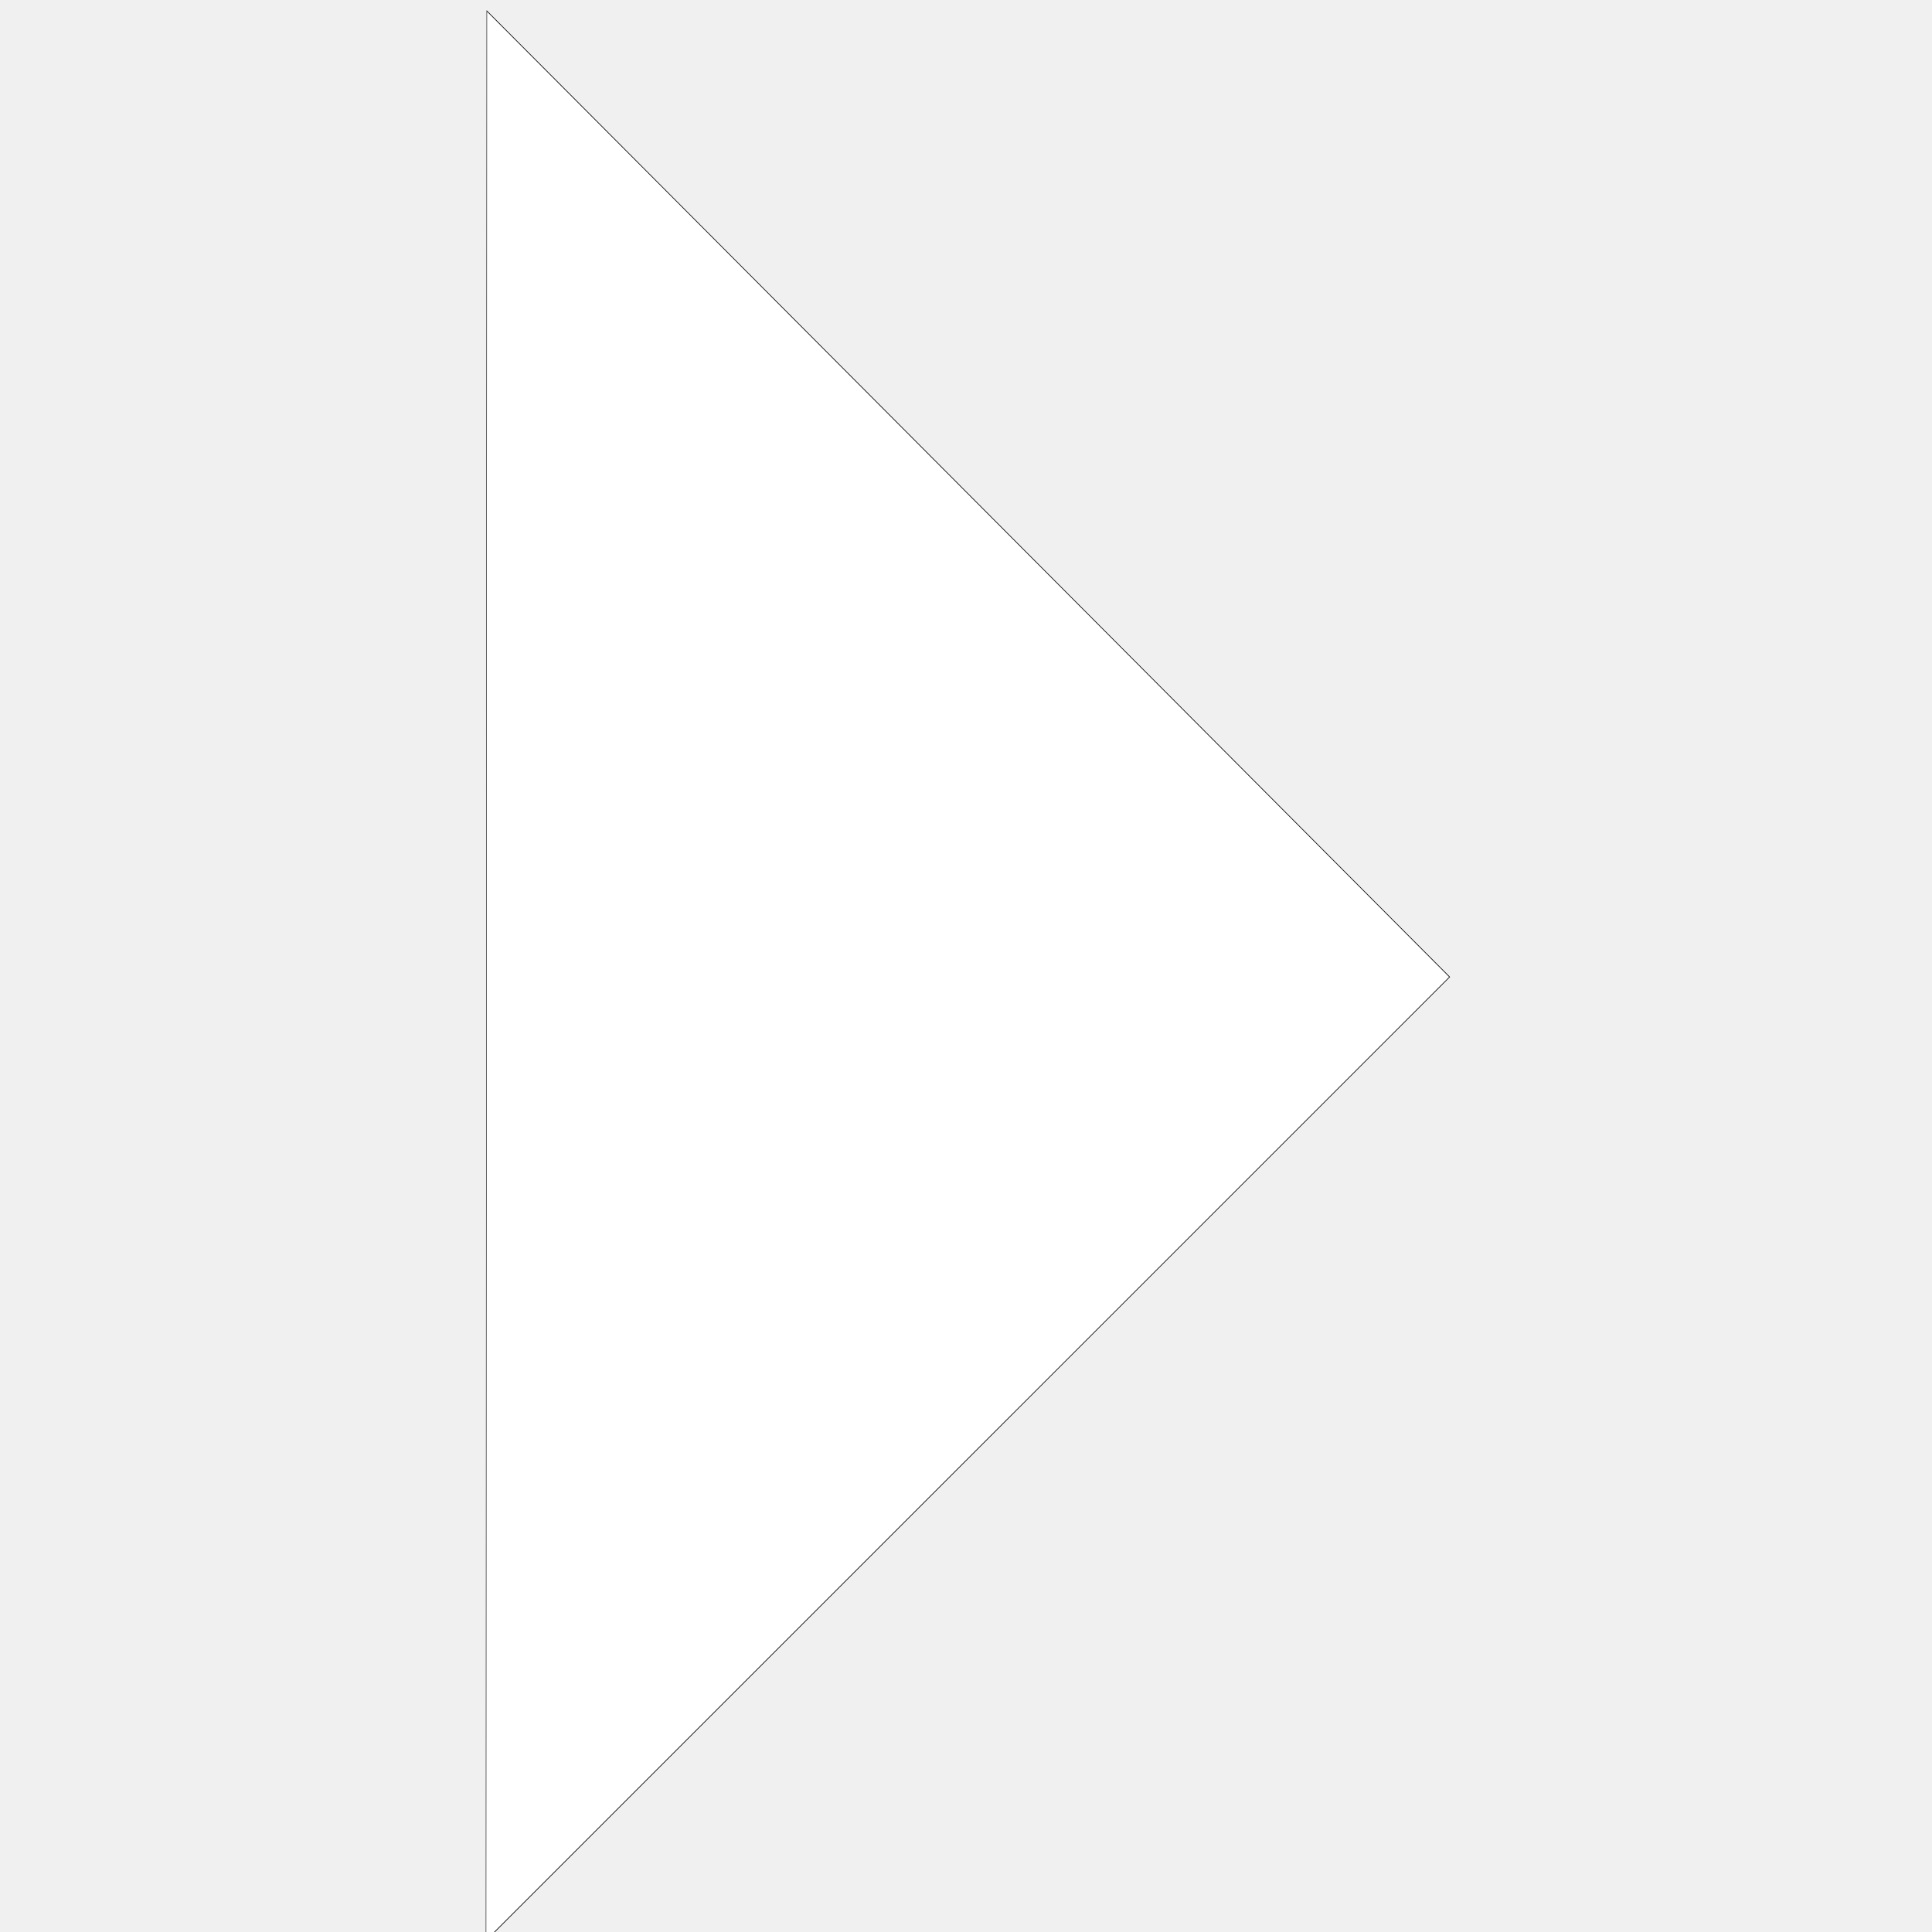
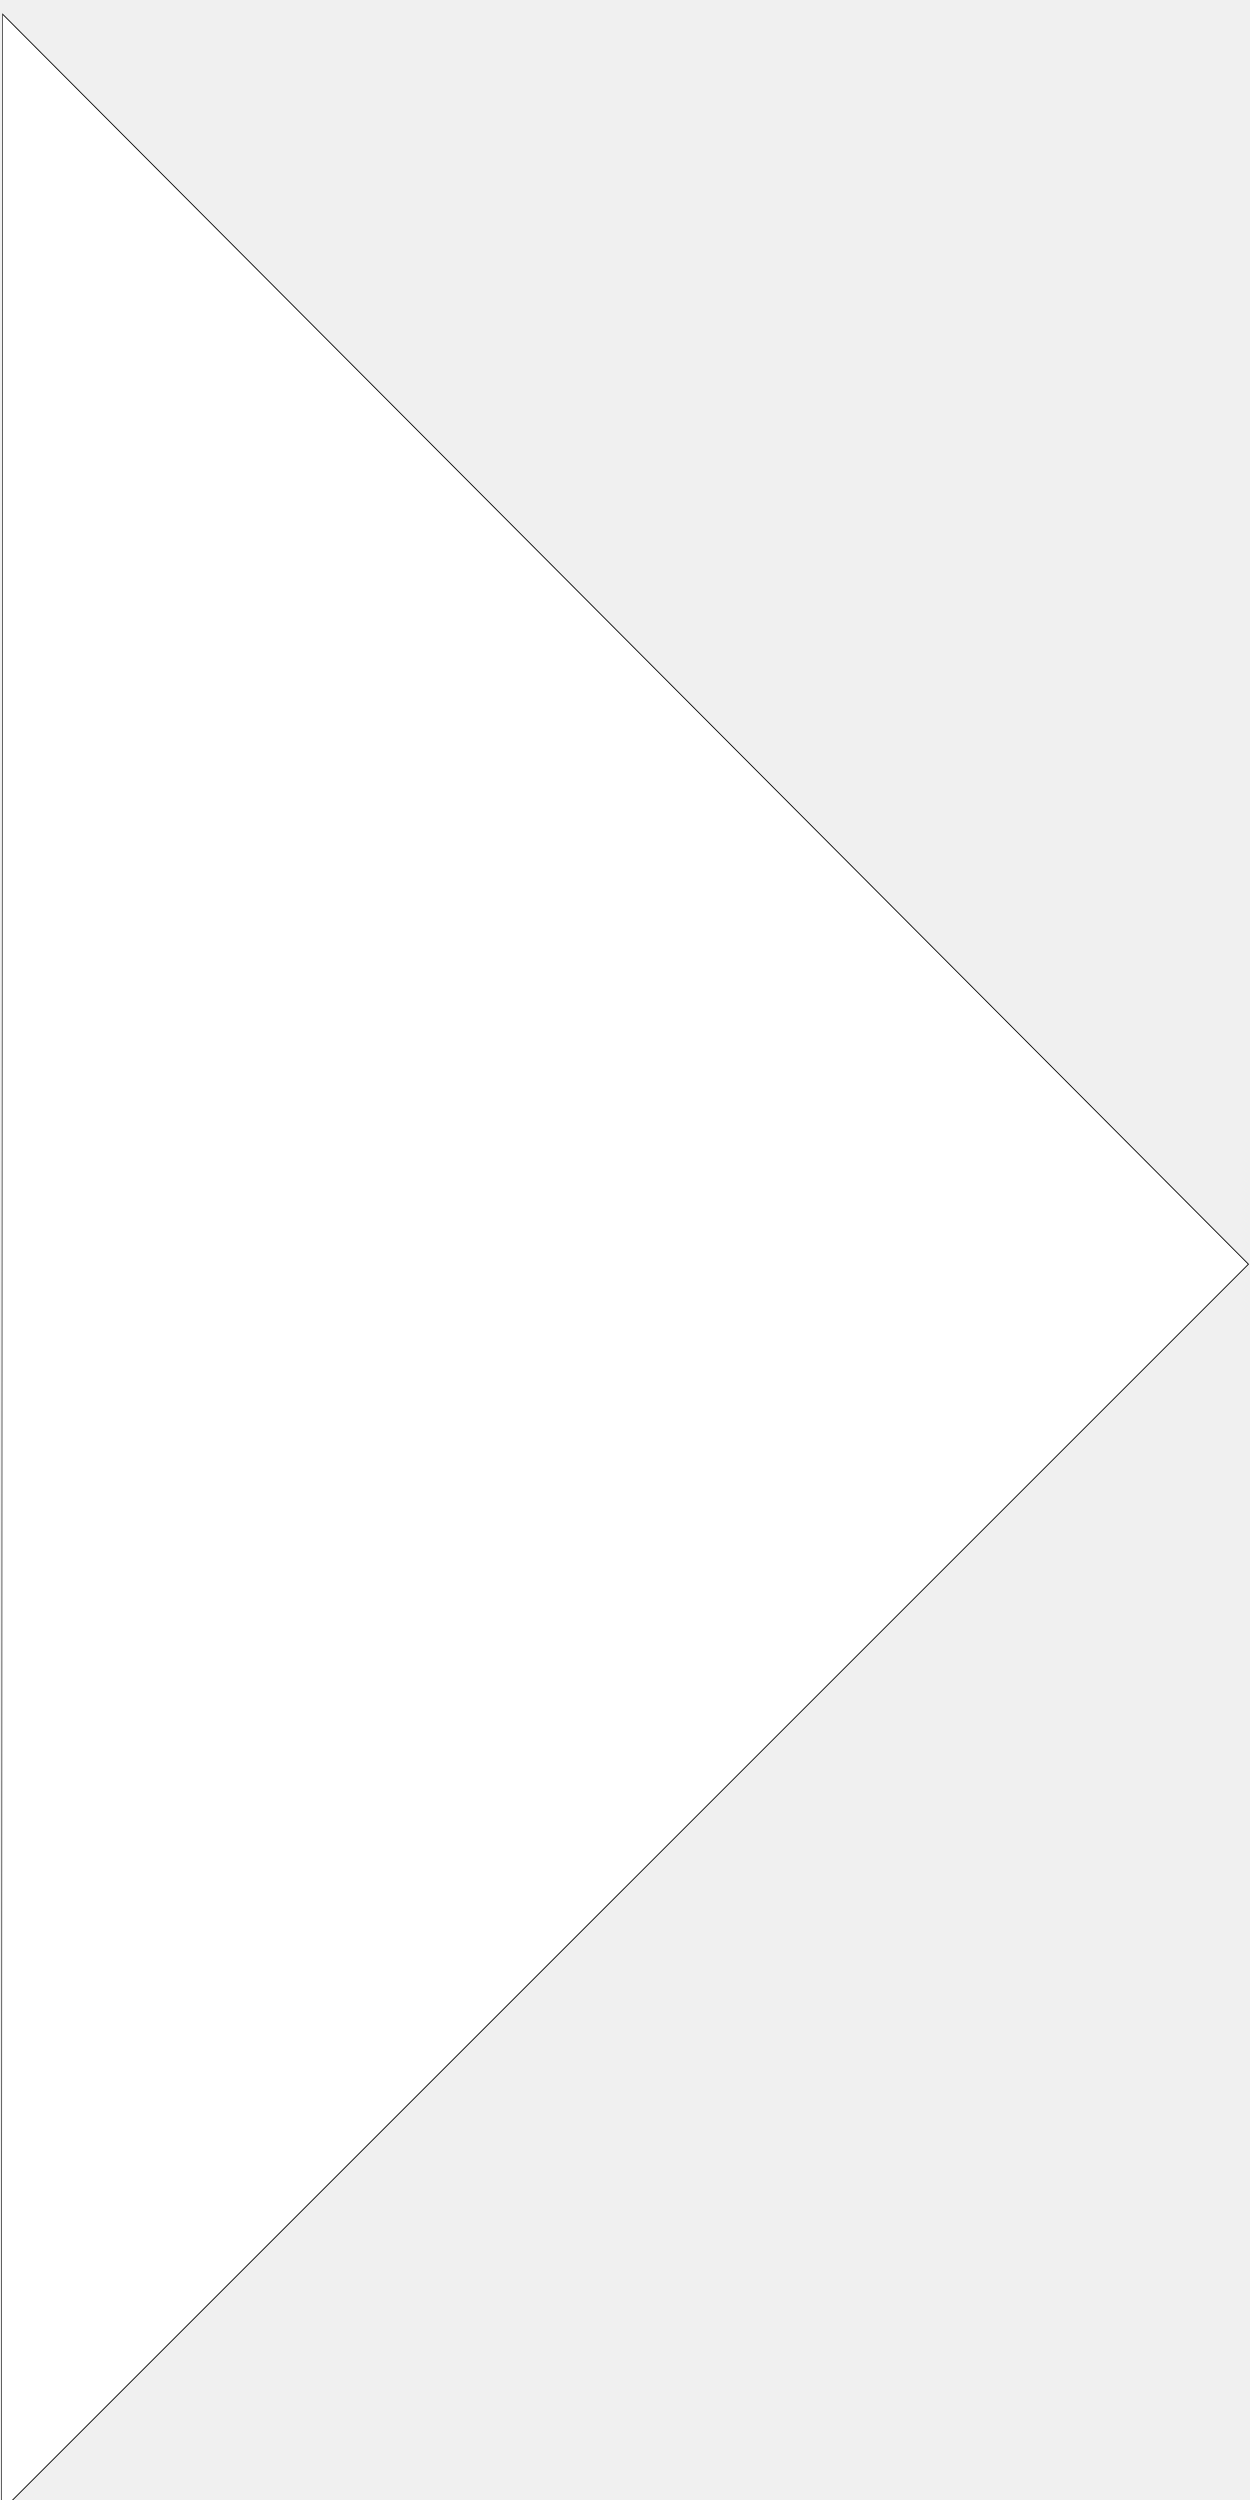
- <svg xmlns="http://www.w3.org/2000/svg" width="100" height="100" id="svg2" version="1.1">
+ <svg xmlns="http://www.w3.org/2000/svg" width="50" height="100" id="svg2" version="1.1">
  <defs id="defs4">
    </defs>
  <g id="layer1" transform="translate(-314.1043,-312.943)">
-     <path style="fill:#ffffff;fill-rule:evenodd;stroke:#000000;stroke-width:1px;stroke-linecap:butt;stroke-linejoin:miter;stroke-opacity:1" id="path3043" d="M 1353.315,957.909 -1008.598,956.181 173.854,-1088.432 z" transform="matrix(0,0.04228564,-0.02437287,0,362.607,356.1588)" />
+     <path style="fill:#ffffff;fill-rule:evenodd;stroke:#000000;stroke-width:1px;stroke-linecap:butt;stroke-linejoin:miter;stroke-opacity:1" id="path3043" d="M 1353.315,957.909 -1008.598,956.181 173.854,-1088.432 z" transform="matrix(0,0.04228564,-0.02437287,0,337.5137,356.1588)" />
  </g>
</svg>
